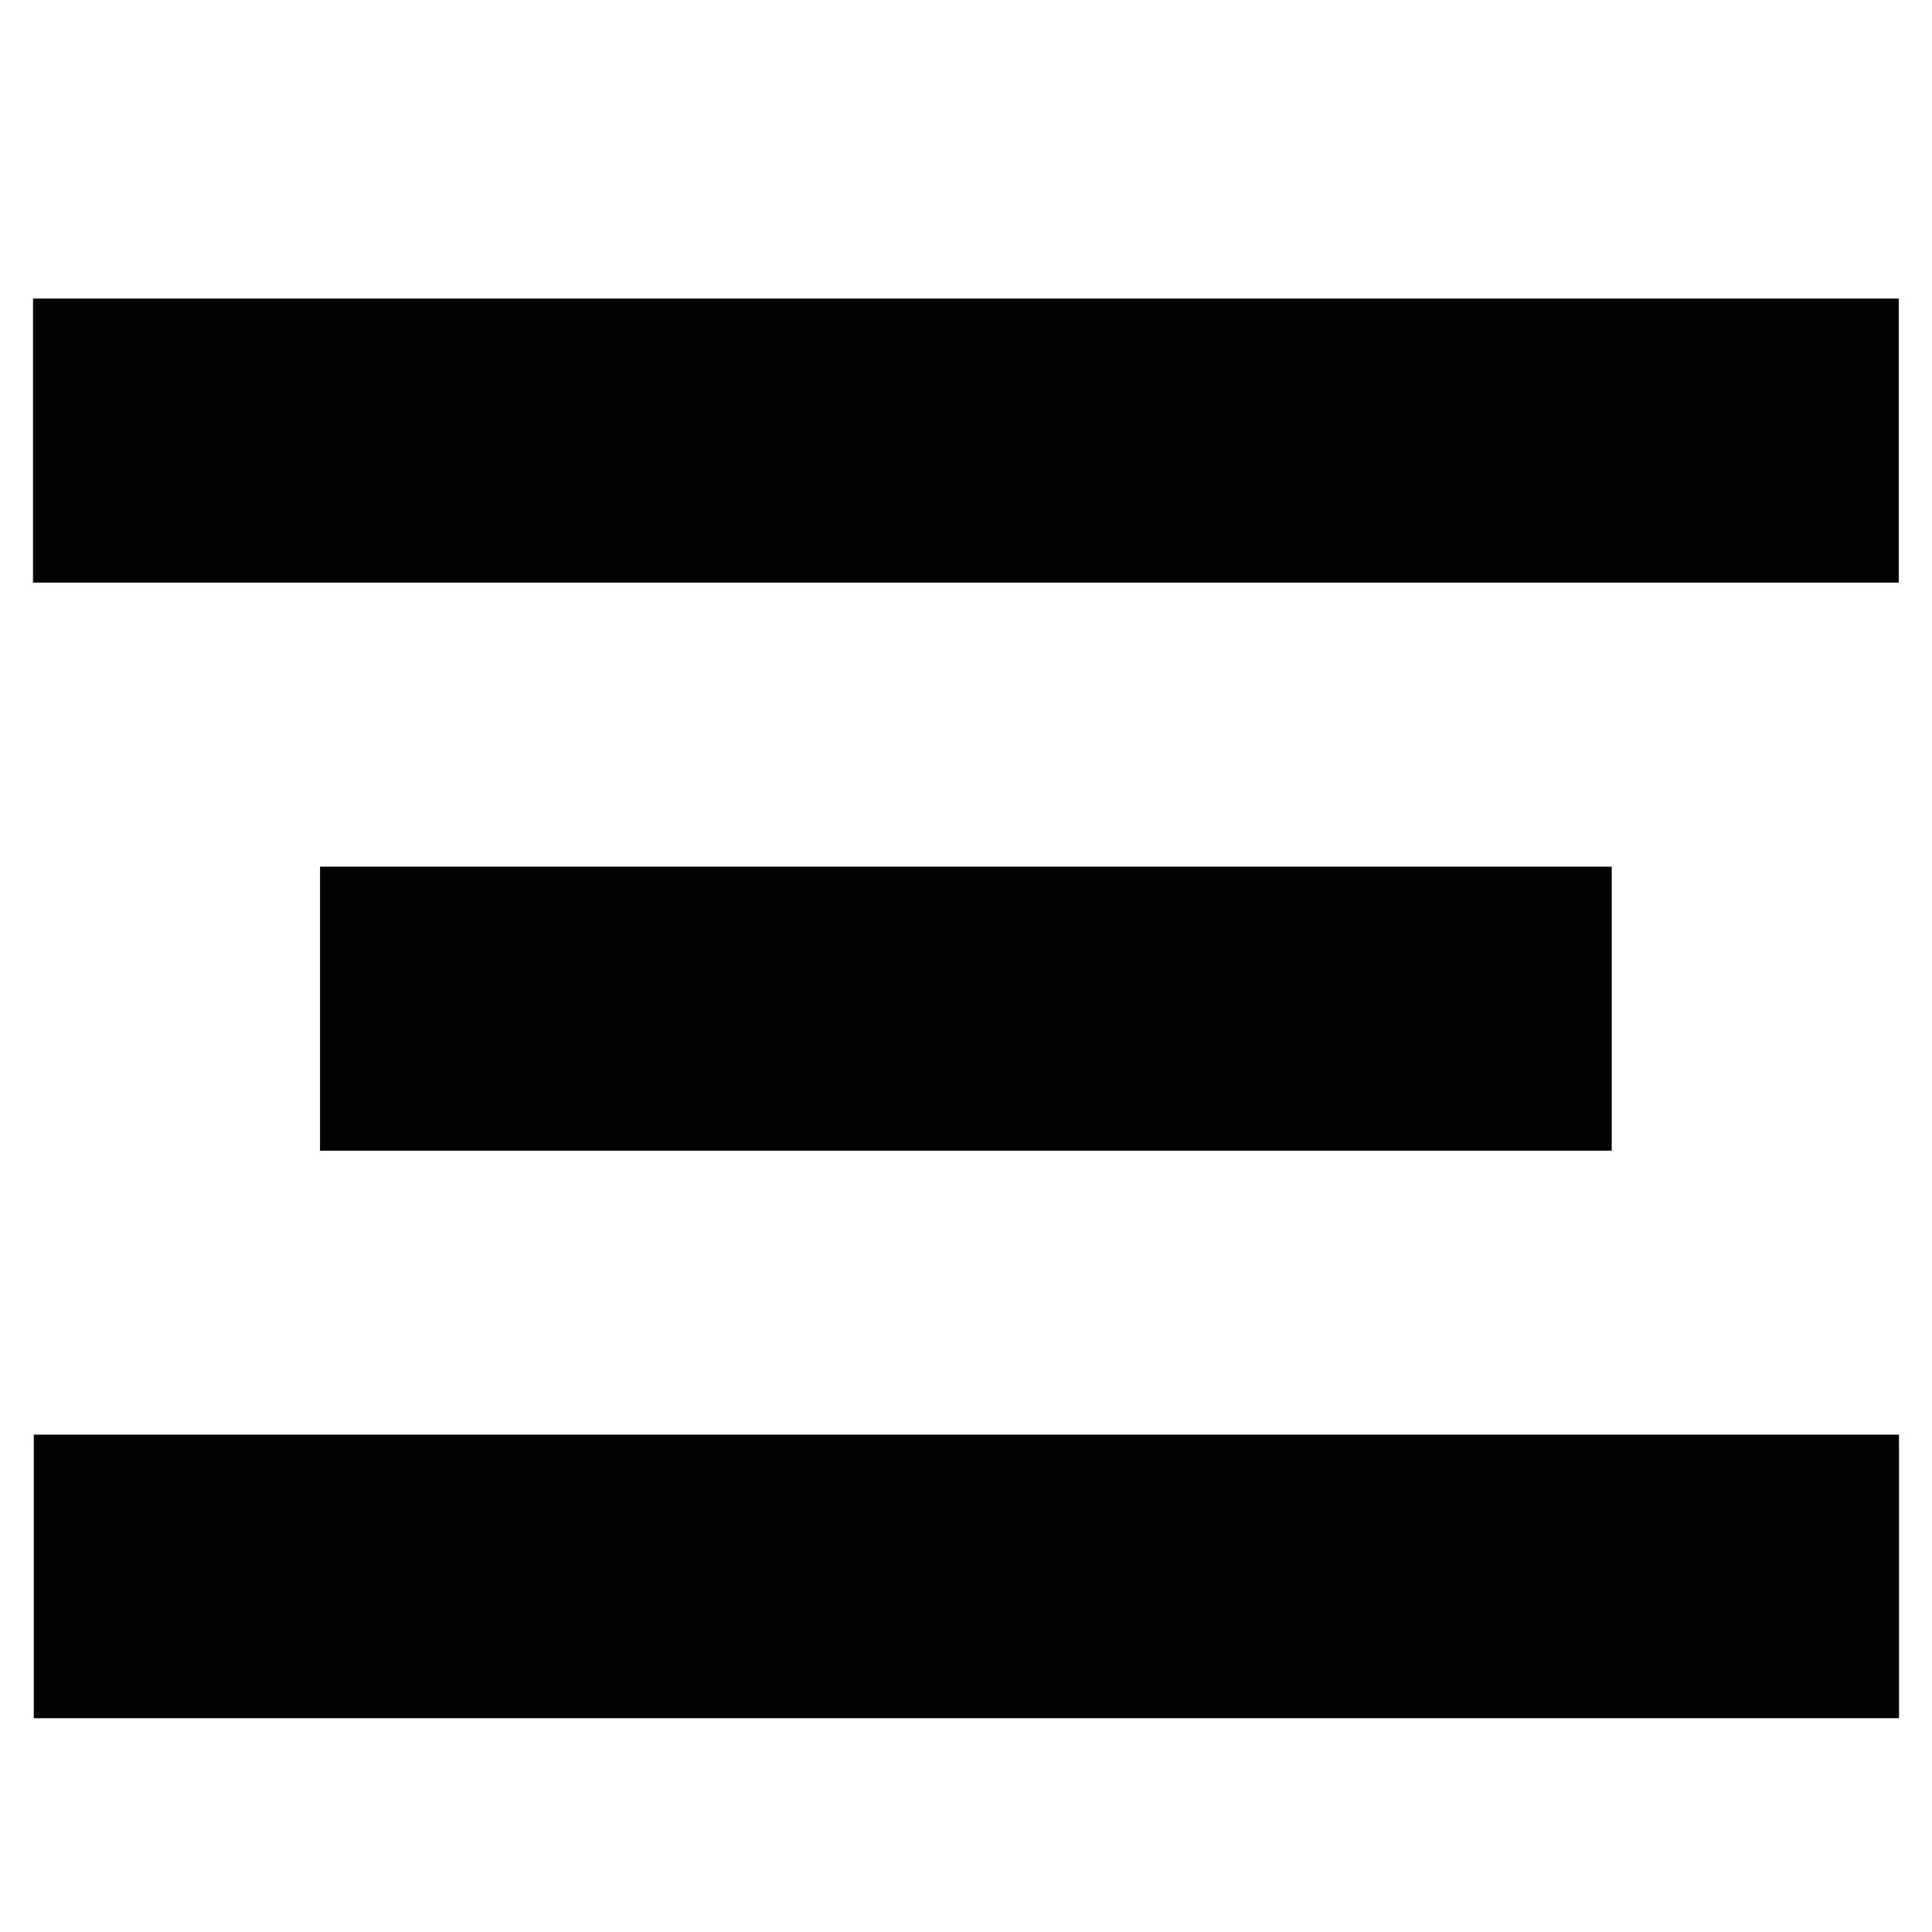
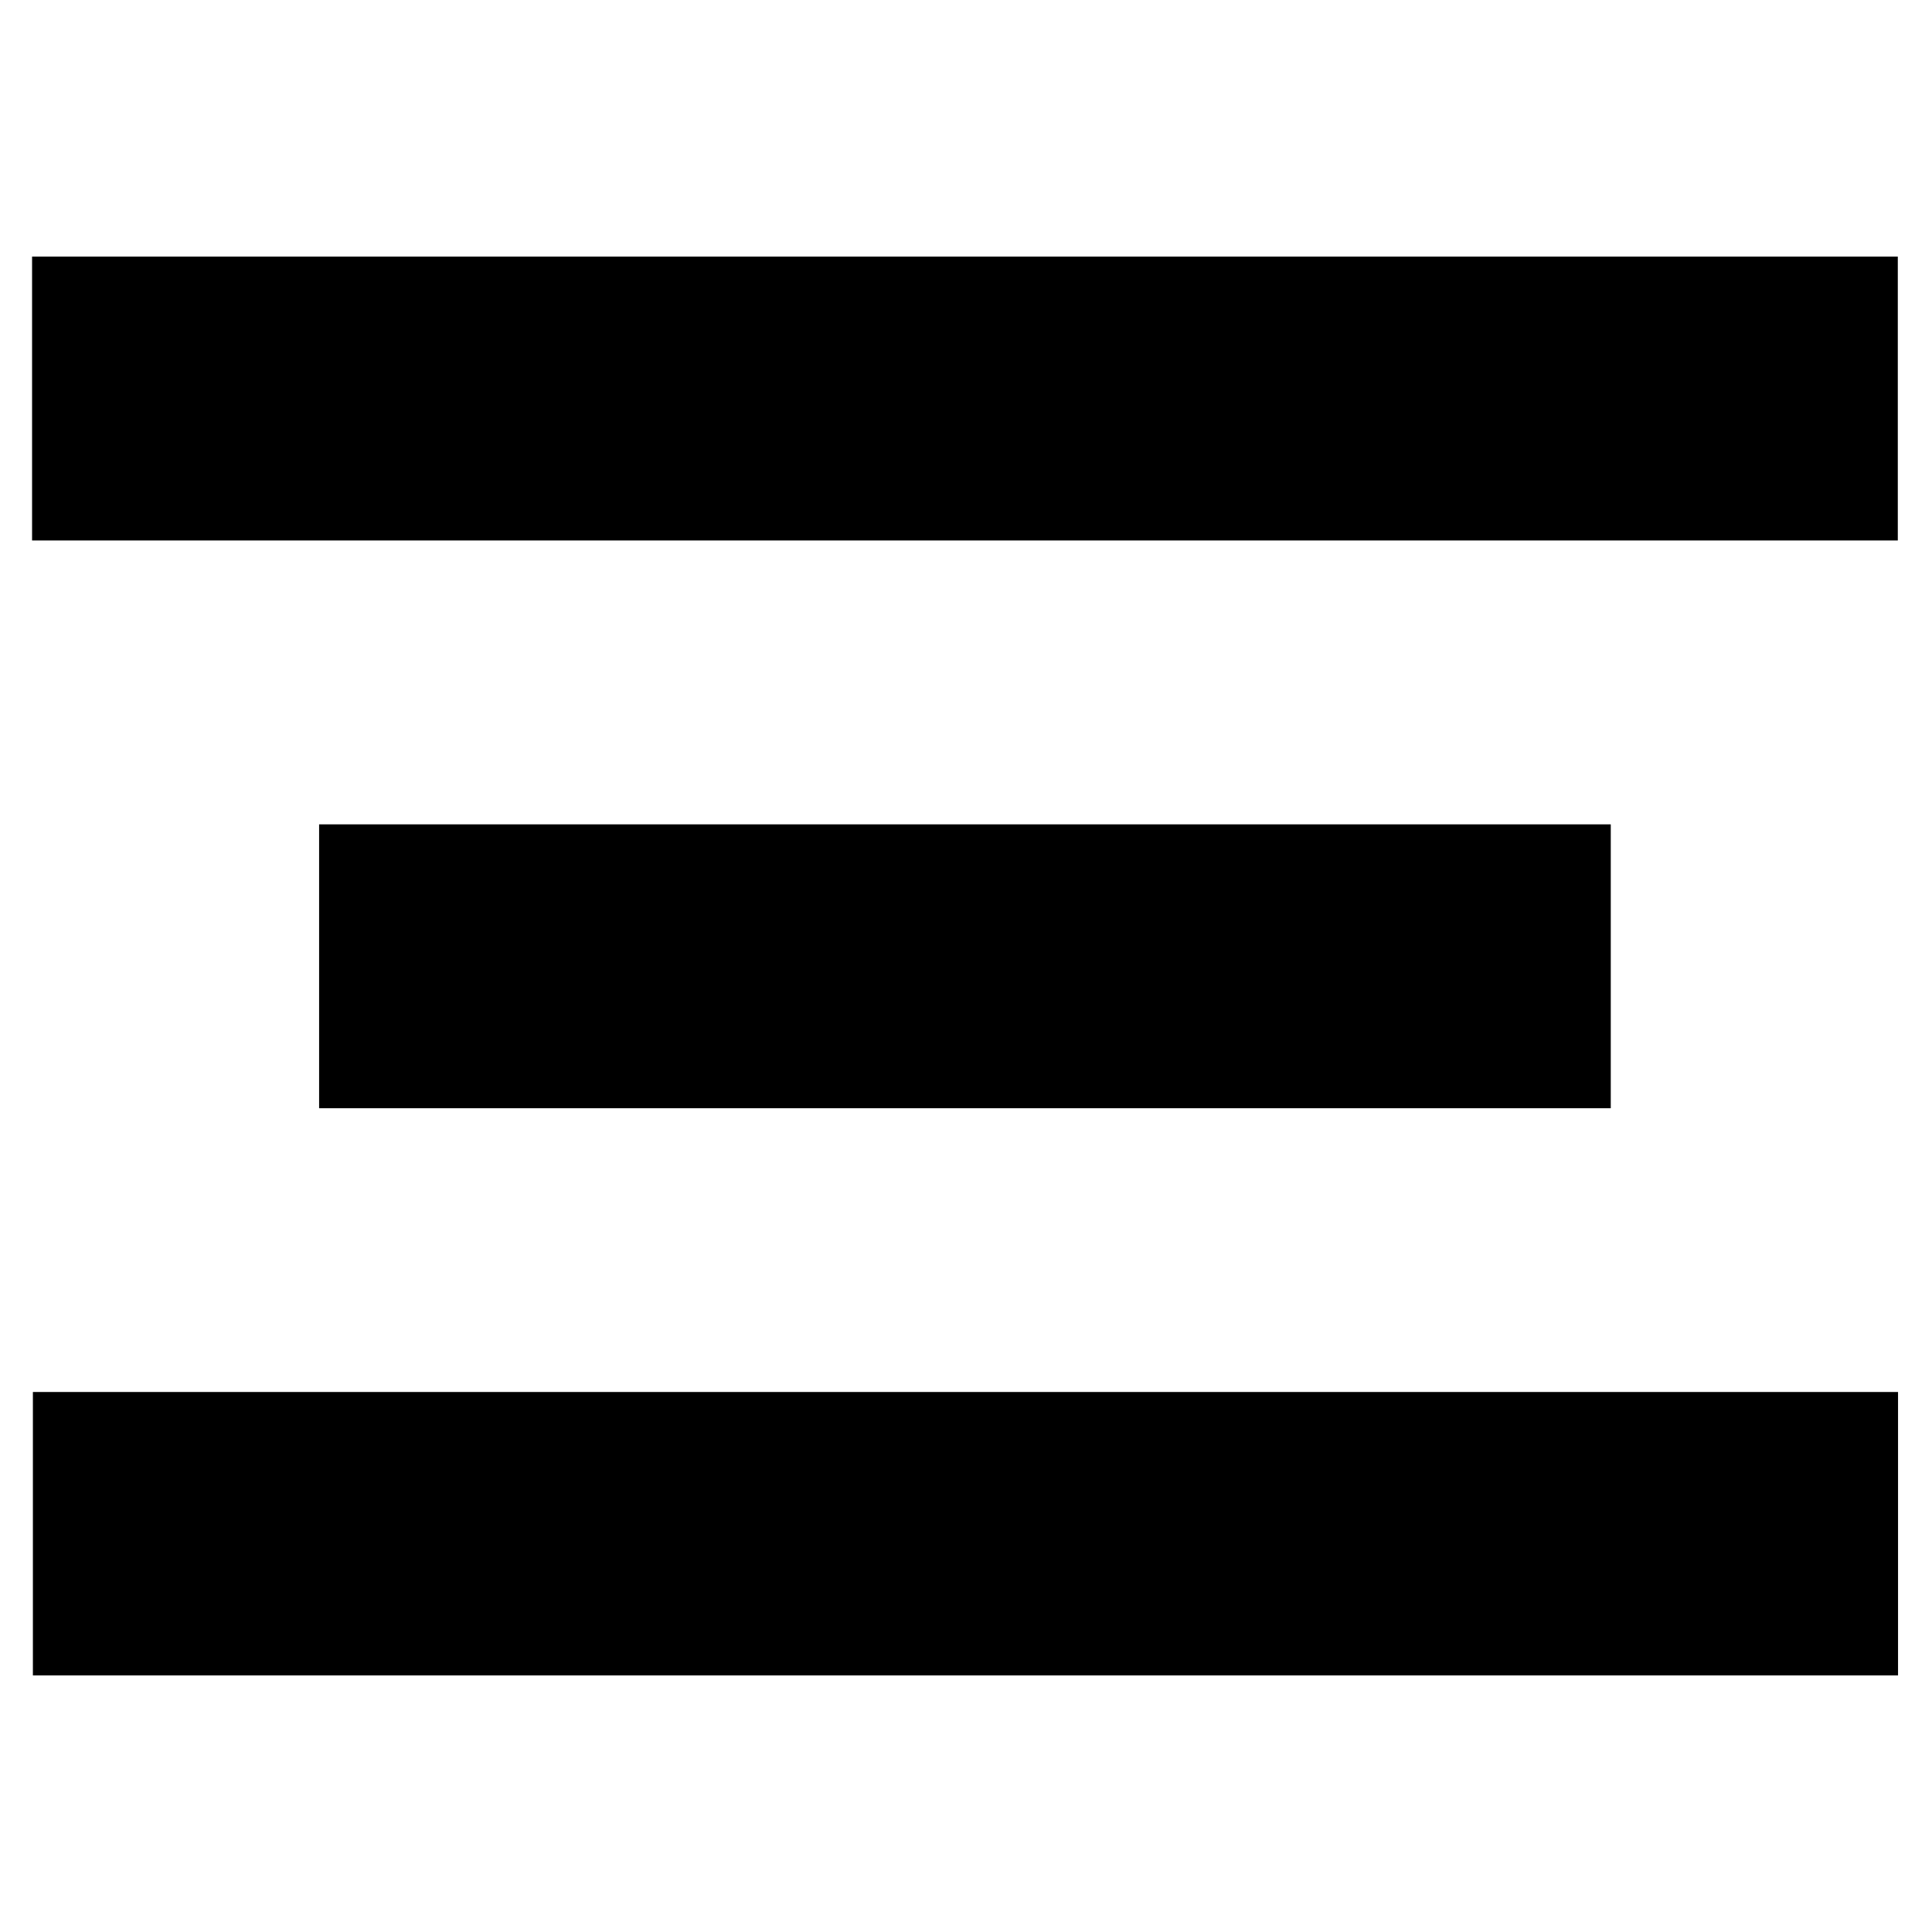
- <svg xmlns="http://www.w3.org/2000/svg" version="1.1" id="Layer_1" x="0px" y="0px" width="1024px" height="1024px" viewBox="0 0 1024 1024" enable-background="new 0 0 1024 1024" xml:space="preserve">
-   <g>
-     <g>
-       <path fill="#010202" d="M1006.387,158.242h-988.9v150.554h988.9V158.242z M854.248,609.895v-150.55H169.626v150.55H854.248z     M17.921,760.385v150.302h988.593V760.385H17.921z" />
-     </g>
-   </g>
+ <svg xmlns="http://www.w3.org/2000/svg" preserveAspectRatio="xMidYMid" width="1024" height="1024" viewBox="0 0 1024 1024">
+   <defs>
+     <style>
+       .cls-1 {
+         fill: #000;
+         fill-rule: evenodd;
+       }
+     </style>
+   </defs>
+   <path d="M1005.873,135.999 L17.000,135.999 L17.000,286.464 L1005.873,286.464 L1005.873,135.999 ZM853.738,587.386 L853.738,436.925 L169.135,436.925 L169.135,587.386 L853.738,587.386 ZM17.434,737.787 L17.434,888.000 L1006.000,888.000 L1006.000,737.787 L17.434,737.787 Z" class="cls-1" />
</svg>
